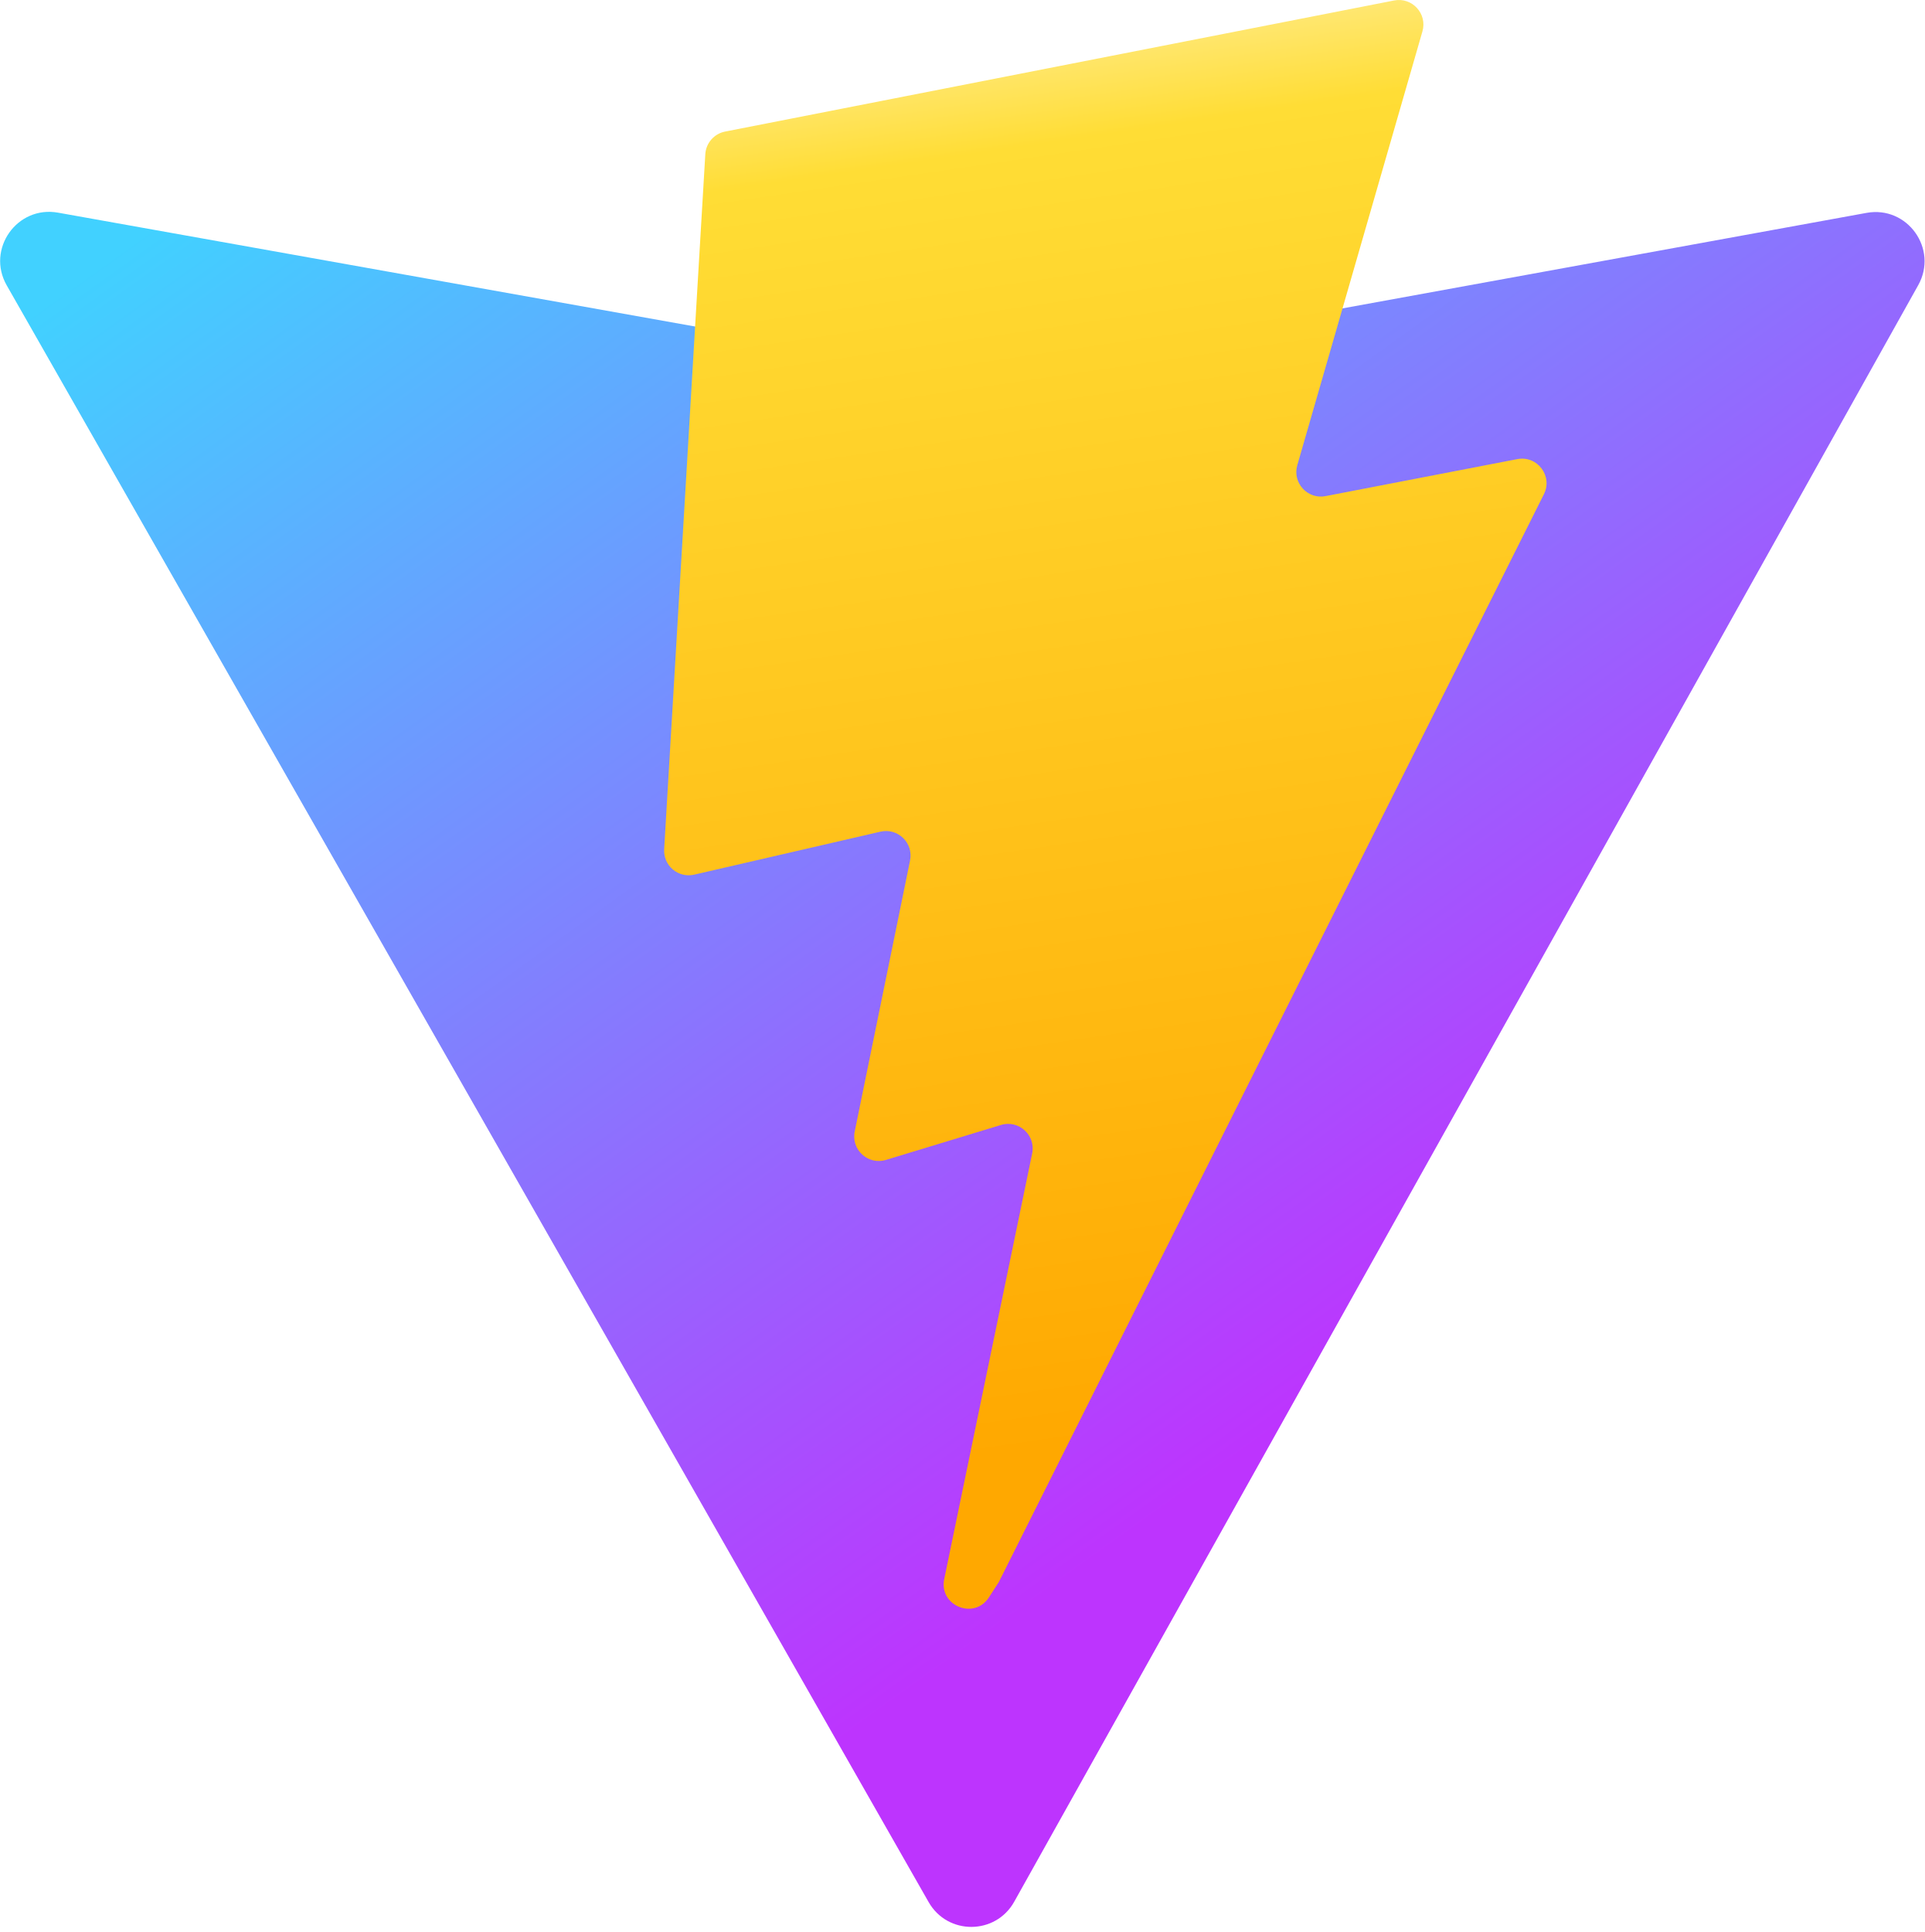
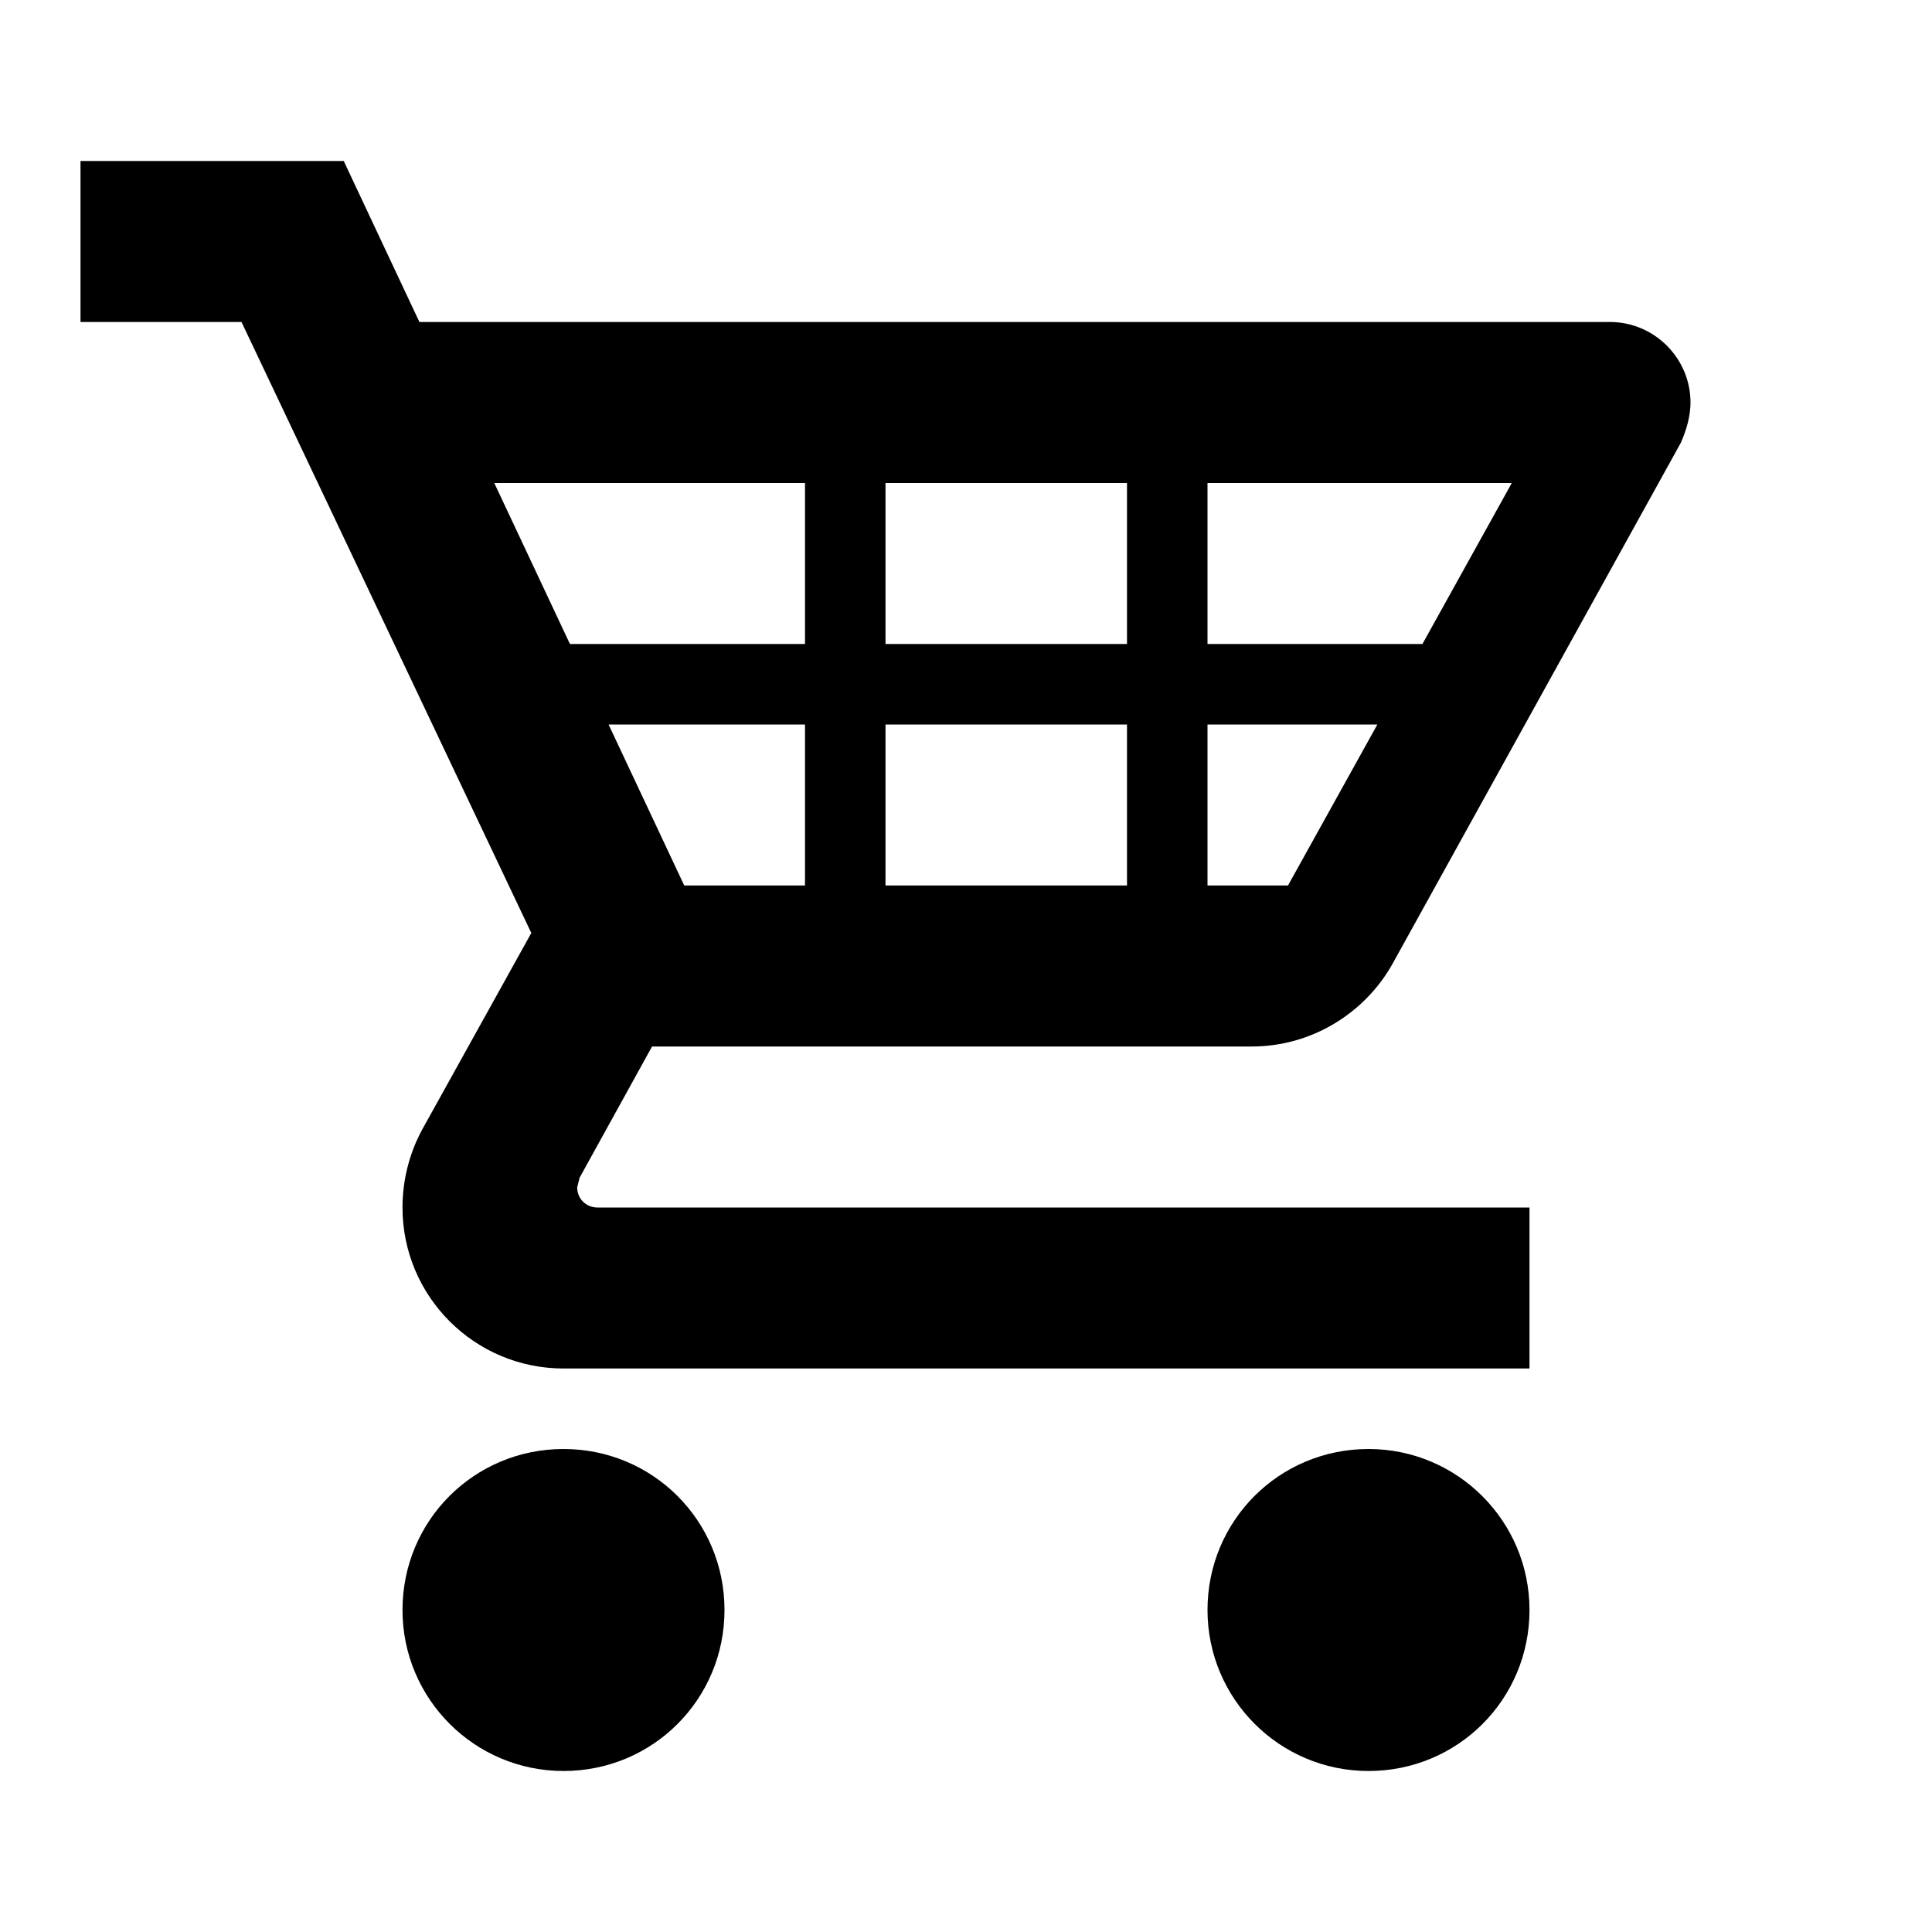
- <svg xmlns="http://www.w3.org/2000/svg" aria-hidden="true" role="img" class="iconify iconify--logos" width="31.88" height="32" preserveAspectRatio="xMidYMid meet" viewBox="0 0 256 257">
-   <defs>
-     <linearGradient id="IconifyId1813088fe1fbc01fb466" x1="-.828%" x2="57.636%" y1="7.652%" y2="78.411%">
-       <stop offset="0%" stop-color="#41D1FF" />
-       <stop offset="100%" stop-color="#BD34FE" />
-     </linearGradient>
-     <linearGradient id="IconifyId1813088fe1fbc01fb467" x1="43.376%" x2="50.316%" y1="2.242%" y2="89.03%">
-       <stop offset="0%" stop-color="#FFEA83" />
-       <stop offset="8.333%" stop-color="#FFDD35" />
-       <stop offset="100%" stop-color="#FFA800" />
-     </linearGradient>
-   </defs>
-   <path fill="url(#IconifyId1813088fe1fbc01fb466)" d="M255.153 37.938L134.897 252.976c-2.483 4.44-8.862 4.466-11.382.048L.875 37.958c-2.746-4.814 1.371-10.646 6.827-9.67l120.385 21.517a6.537 6.537 0 0 0 2.322-.004l117.867-21.483c5.438-.991 9.574 4.796 6.877 9.62Z" />
-   <path fill="url(#IconifyId1813088fe1fbc01fb467)" d="M185.432.063L96.44 17.501a3.268 3.268 0 0 0-2.634 3.014l-5.474 92.456a3.268 3.268 0 0 0 3.997 3.378l24.777-5.718c2.318-.535 4.413 1.507 3.936 3.838l-7.361 36.047c-.495 2.426 1.782 4.5 4.151 3.78l15.304-4.649c2.372-.72 4.652 1.36 4.15 3.788l-11.698 56.621c-.732 3.542 3.979 5.473 5.943 2.437l1.313-2.028l72.516-144.72c1.215-2.423-.88-5.186-3.54-4.672l-25.505 4.922c-2.396.462-4.435-1.77-3.759-4.114l16.646-57.705c.677-2.35-1.37-4.583-3.769-4.113Z" />
+ <svg xmlns="http://www.w3.org/2000/svg" width="512" height="512" viewBox="0 0 24 24">
+   <path fill="currentColor" d="M19 20c0 1.11-.89 2-2 2a2 2 0 0 1-2-2c0-1.11.89-2 2-2a2 2 0 0 1 2 2M7 18c-1.11 0-2 .89-2 2a2 2 0 0 0 2 2c1.11 0 2-.89 2-2s-.89-2-2-2m.2-3.37l-.03.12c0 .14.11.25.25.25H19v2H7a2 2 0 0 1-2-2c0-.35.09-.68.24-.96l1.36-2.45L3 4H1V2h3.27l.94 2H20c.55 0 1 .45 1 1c0 .17-.05.34-.12.5l-3.58 6.47c-.34.61-1 1.03-1.75 1.03H8.1zM8.5 11H10V9H7.56zM11 9v2h3V9zm3-1V6h-3v2zm3.11 1H15v2h1zm1.67-3H15v2h2.67zM6.14 6l.94 2H10V6z" />
</svg>
